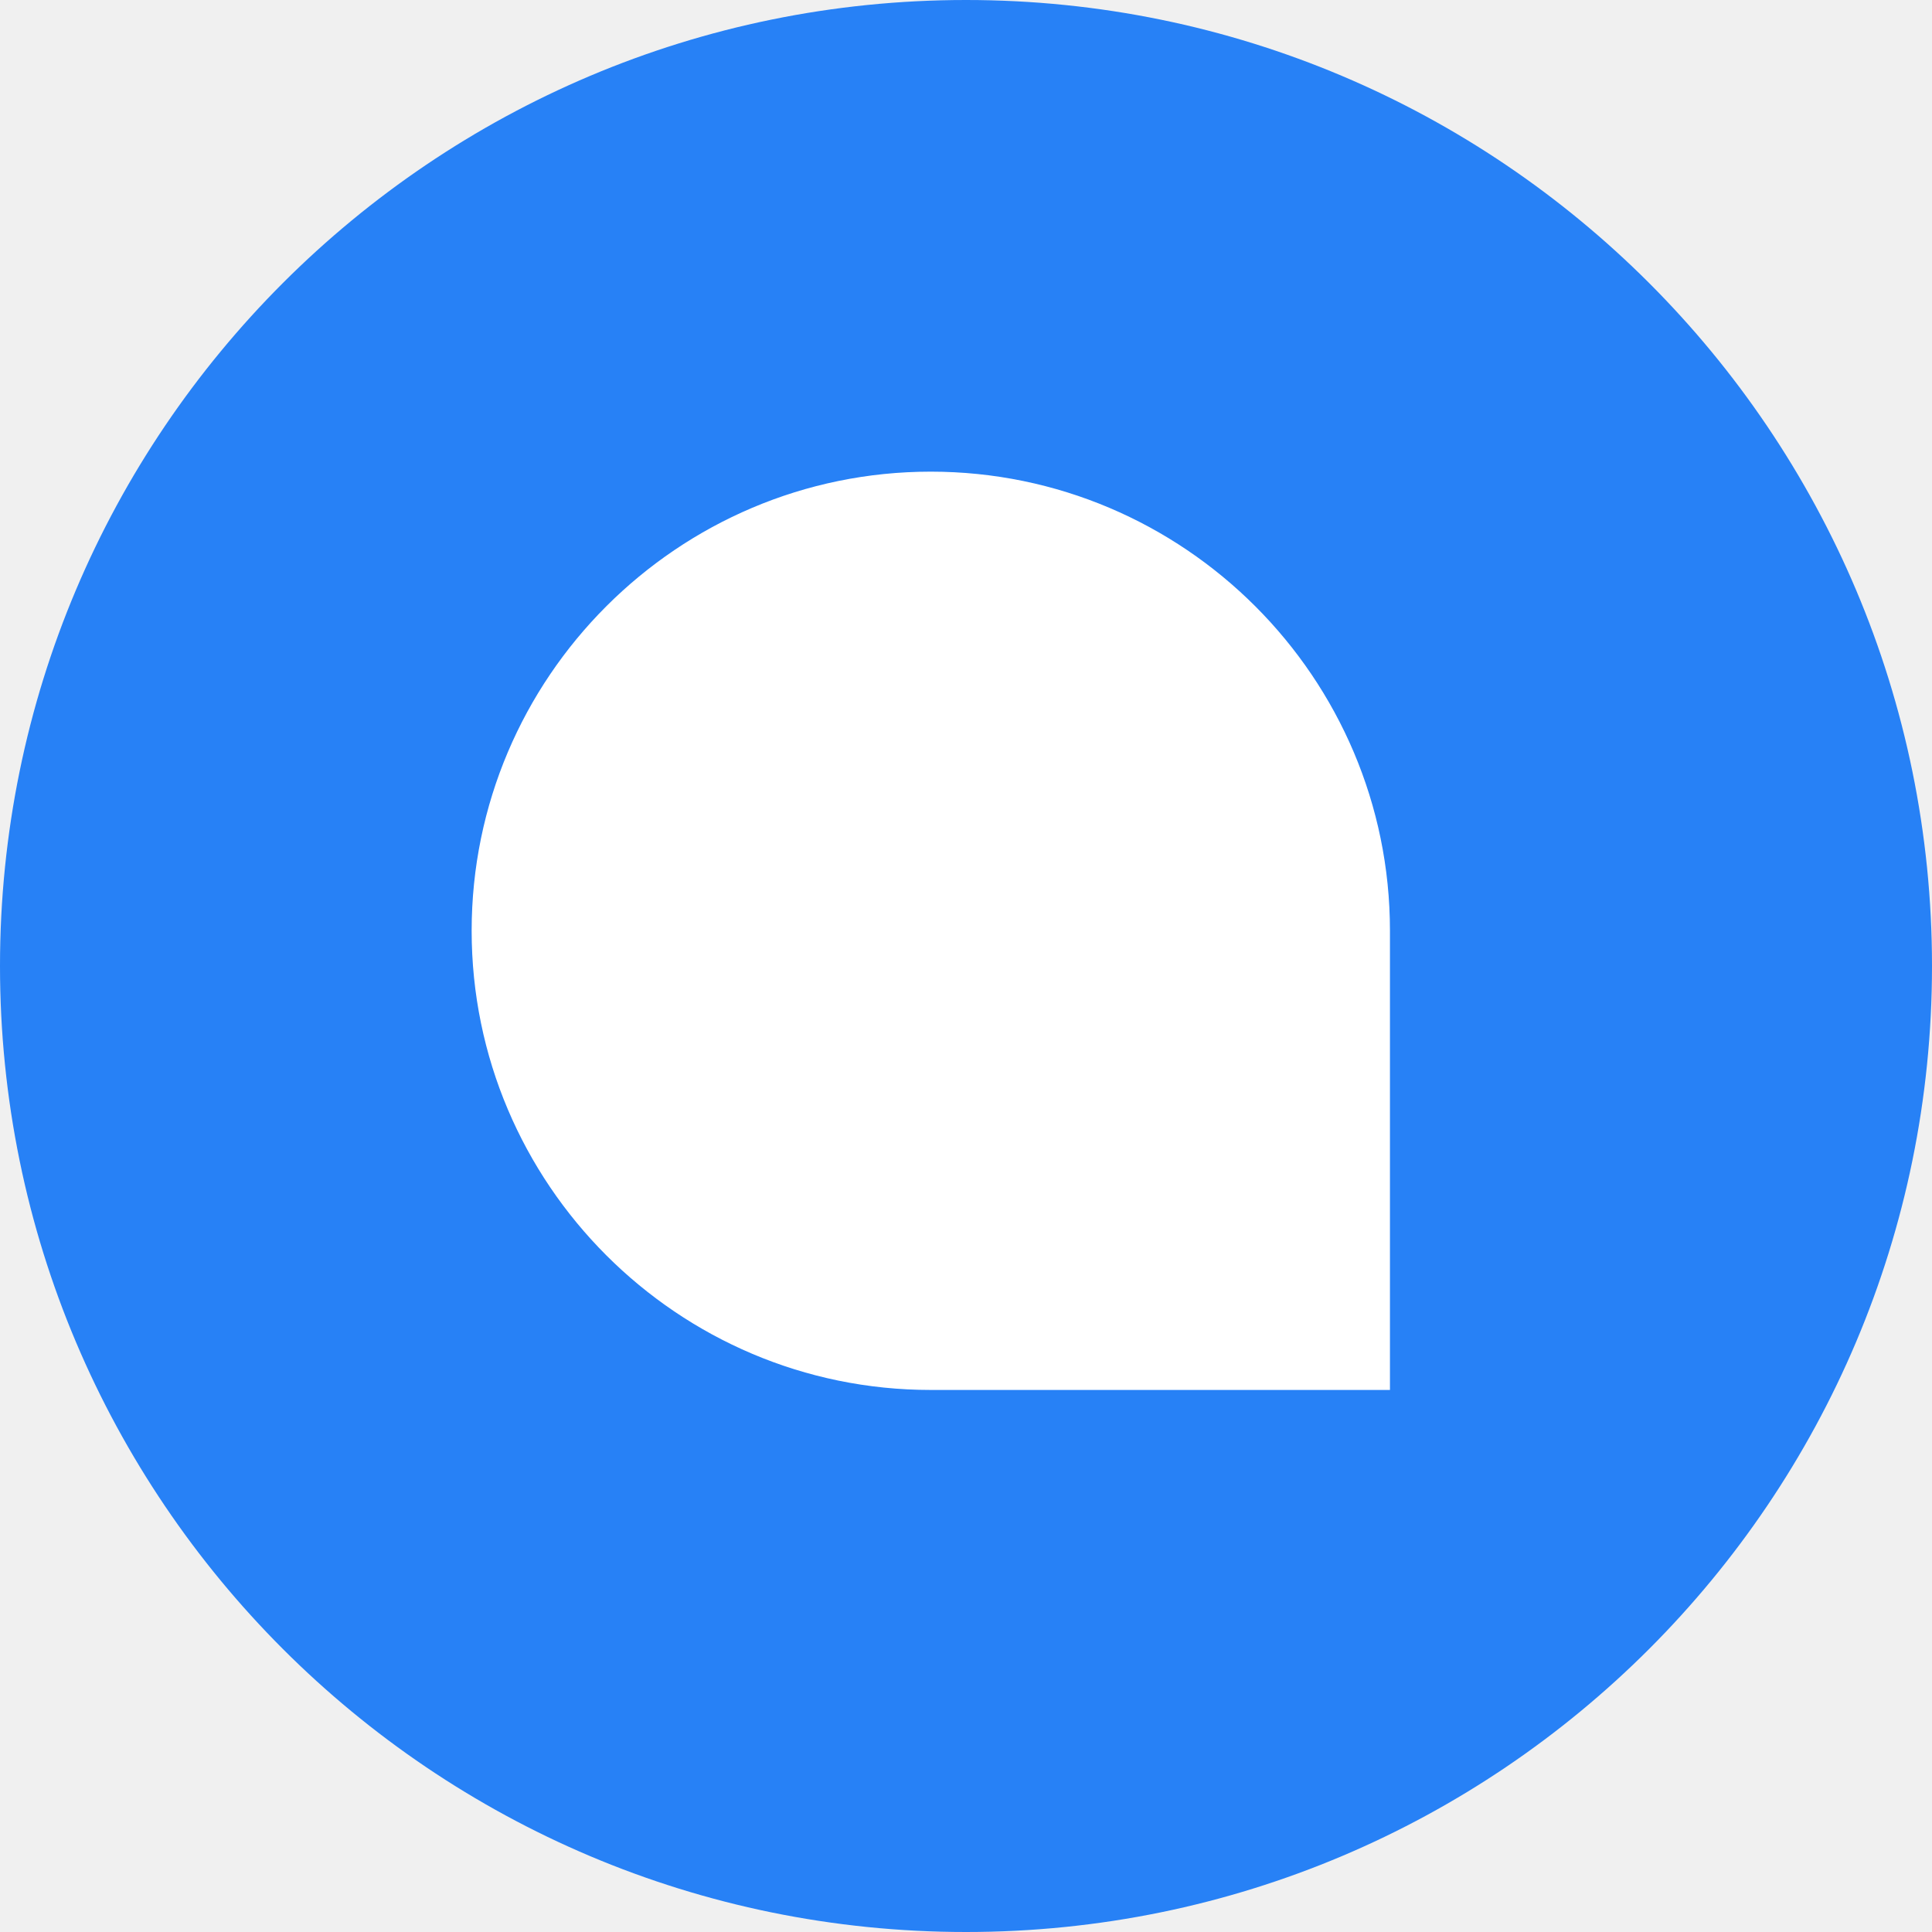
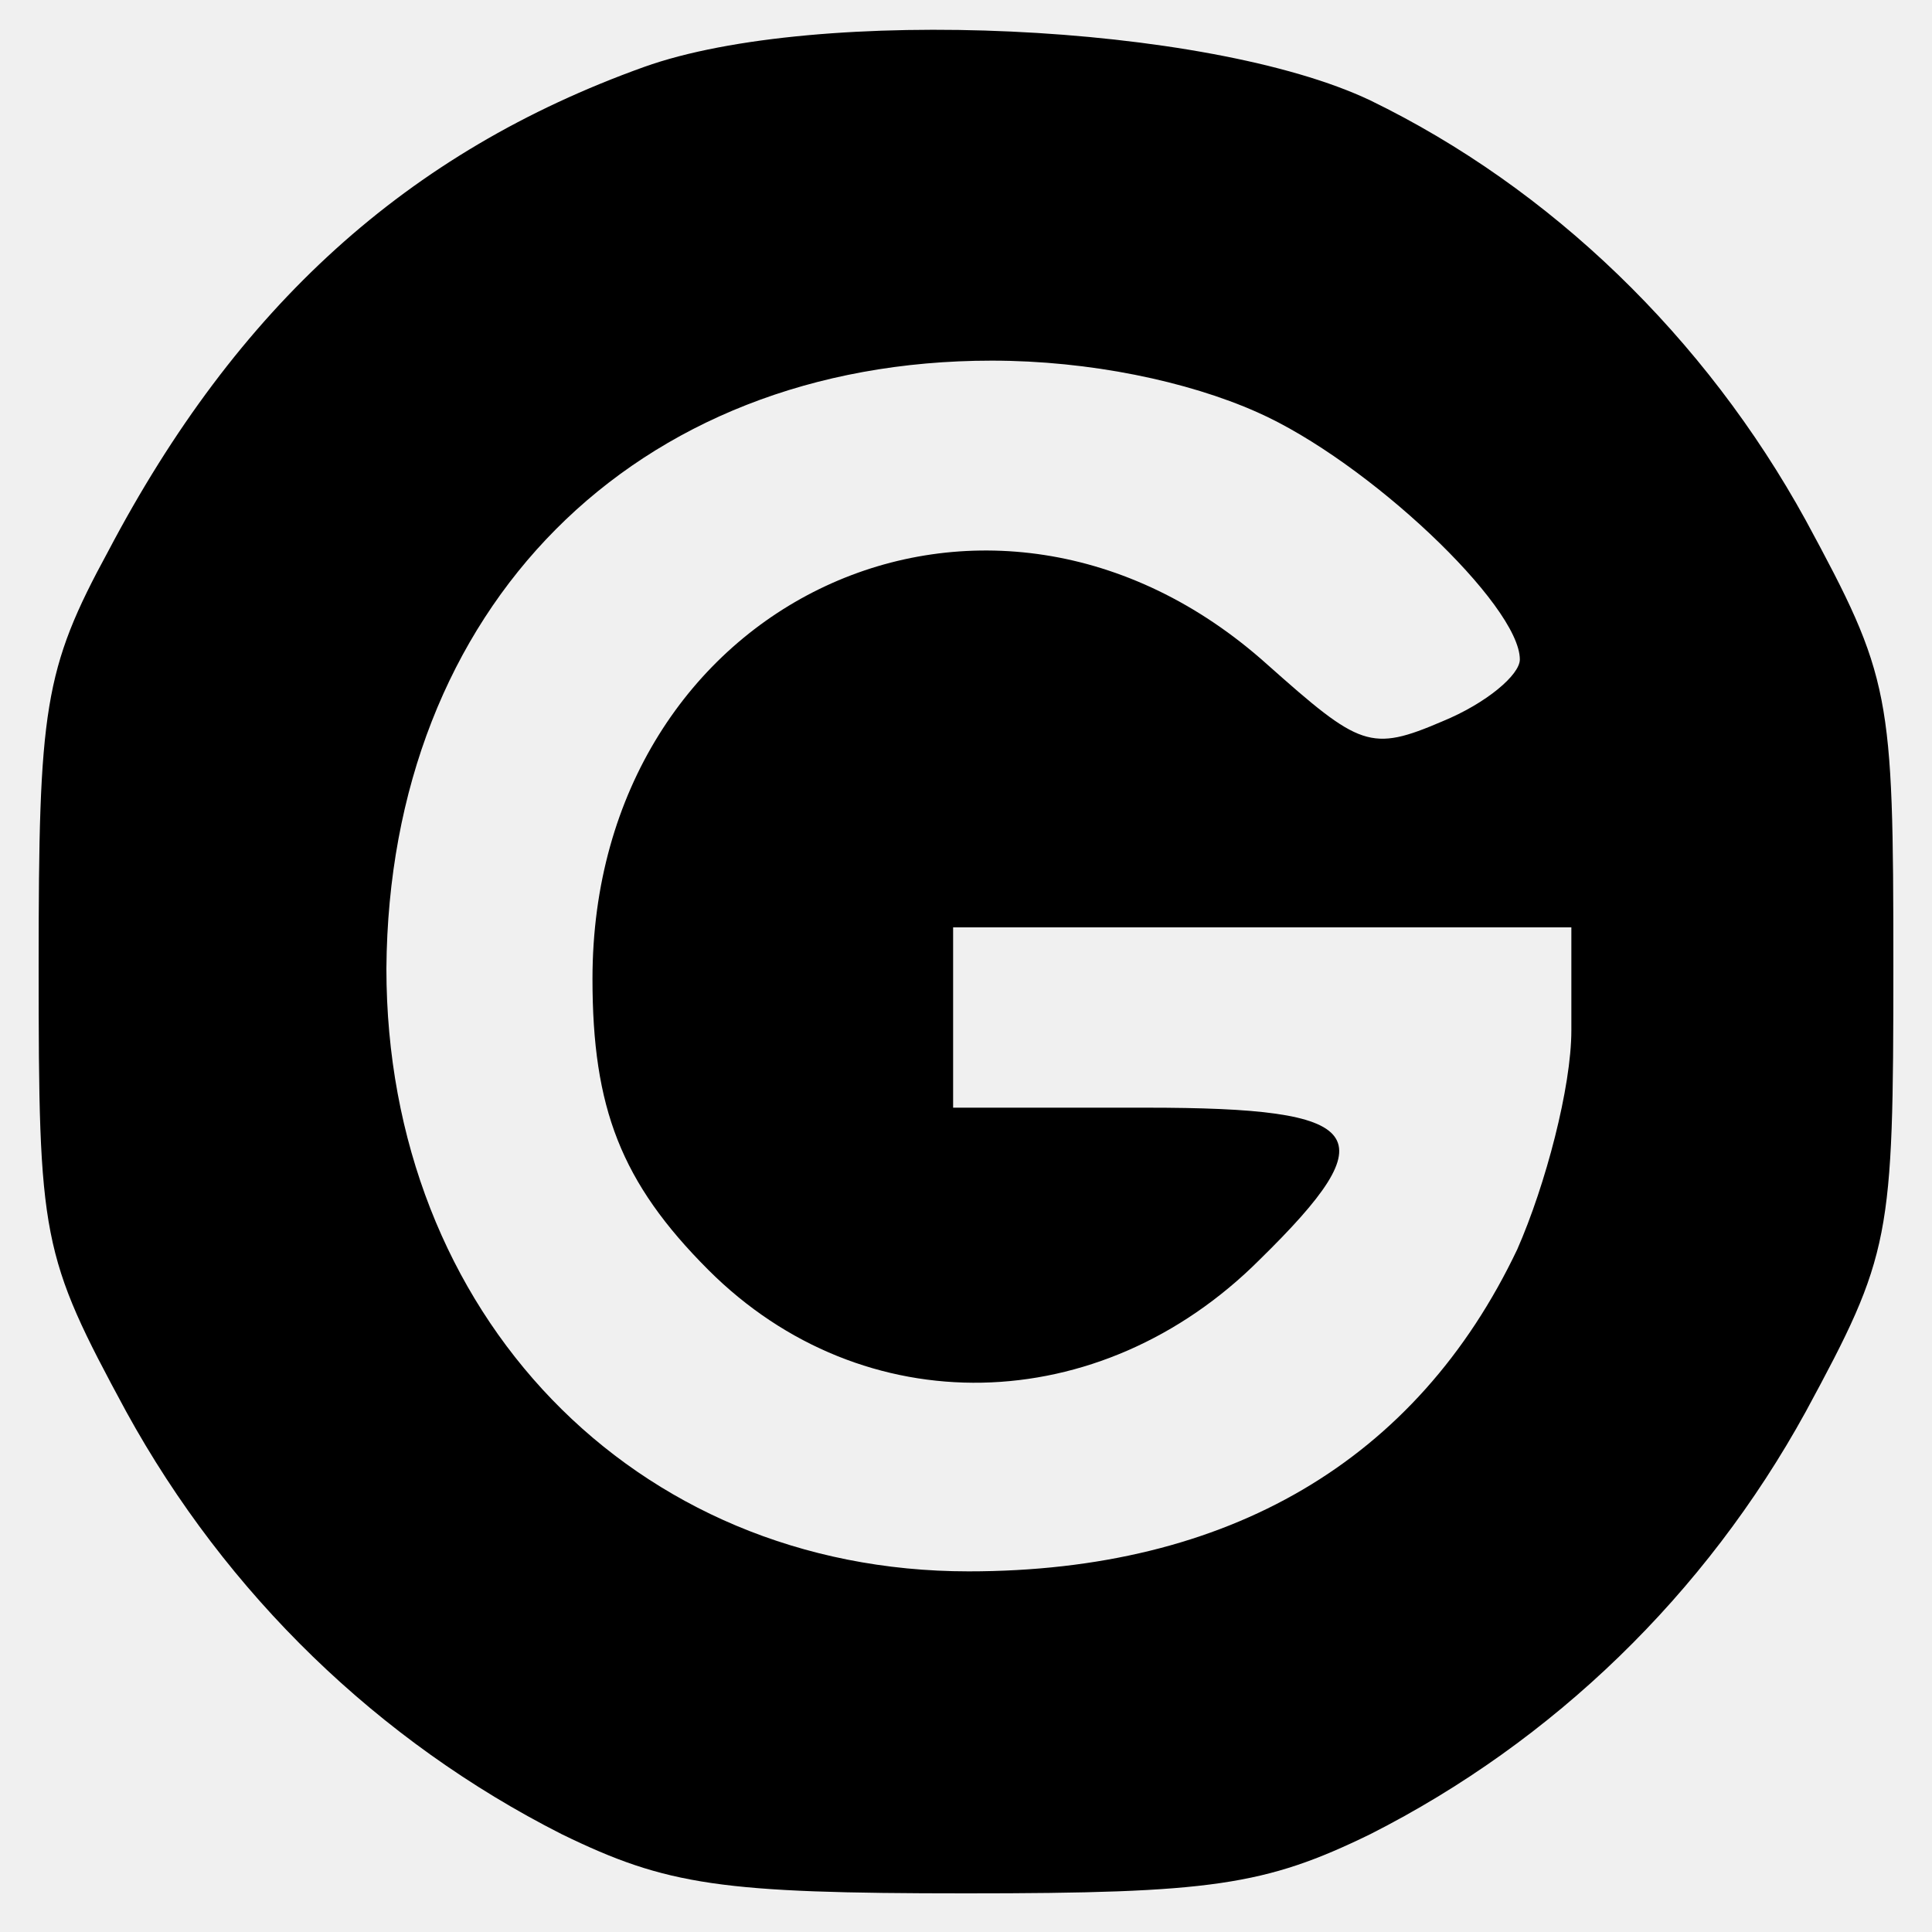
- <svg xmlns="http://www.w3.org/2000/svg" width="16" height="16" viewBox="0 0 16 16" fill="none">
-   <g clip-path="url(#woot-logo-clip-2342424e23u32098)">
-     <path d="M8 16C12.418 16 16 12.418 16 8C16 3.582 12.418 0 8 0C3.582 0 0 3.582 0 8C0 12.418 3.582 16 8 16Z" fill="#2781F6" />
-     <path d="M11.417 11.417H7.708C5.664 11.417 4 9.753 4 7.708C4 5.664 5.664 4 7.708 4C9.753 4 11.417 5.664 11.417 7.708V11.417Z" fill="white" stroke="white" stroke-width="0.188" />
+ <svg xmlns="http://www.w3.org/2000/svg" version="1.0" width="75pt" height="75pt" viewBox="0 0 75 75" preserveAspectRatio="xMidYMid meet">
+   <g transform="translate(0,75) scale(0.1,-0.1)" fill="#000000" stroke="none">
+     <path d="M250 724 c-92 -33 -158 -93 -208 -188 -25 -46 -27 -61 -27 -161 0 -106 1 -112 34 -173 39 -71 98 -128 169 -164 41 -20 62 -23 157 -23 95 0 116 3 157 23 71 36 130 93 169 164 33 61 34 67 34 173 0 106 -1 112 -34 173 -39 71 -99 129 -169 163 -63 30 -215 37 -282 13z m238 -134 c43 -19 102 -75 102 -96 0 -6 -13 -17 -30 -24 -28 -12 -32 -10 -68 22 -108 97 -262 25 -262 -122 0 -50 11 -79 45 -113 60 -60 152 -58 214 4 50 49 42 59 -44 59 l-75 0 0 35 0 35 120 0 120 0 0 -40 c0 -22 -10 -60 -21 -85 -39 -82 -112 -125 -213 -125 -130 0 -226 100 -226 234 1 140 96 236 235 236 38 0 76 -8 103 -20z" />
  </g>
-   <defs>
-     <clipPath id="woot-logo-clip-2342424e23u32098">
-       <rect width="16" height="16" fill="white" />
-     </clipPath>
-   </defs>
</svg>
